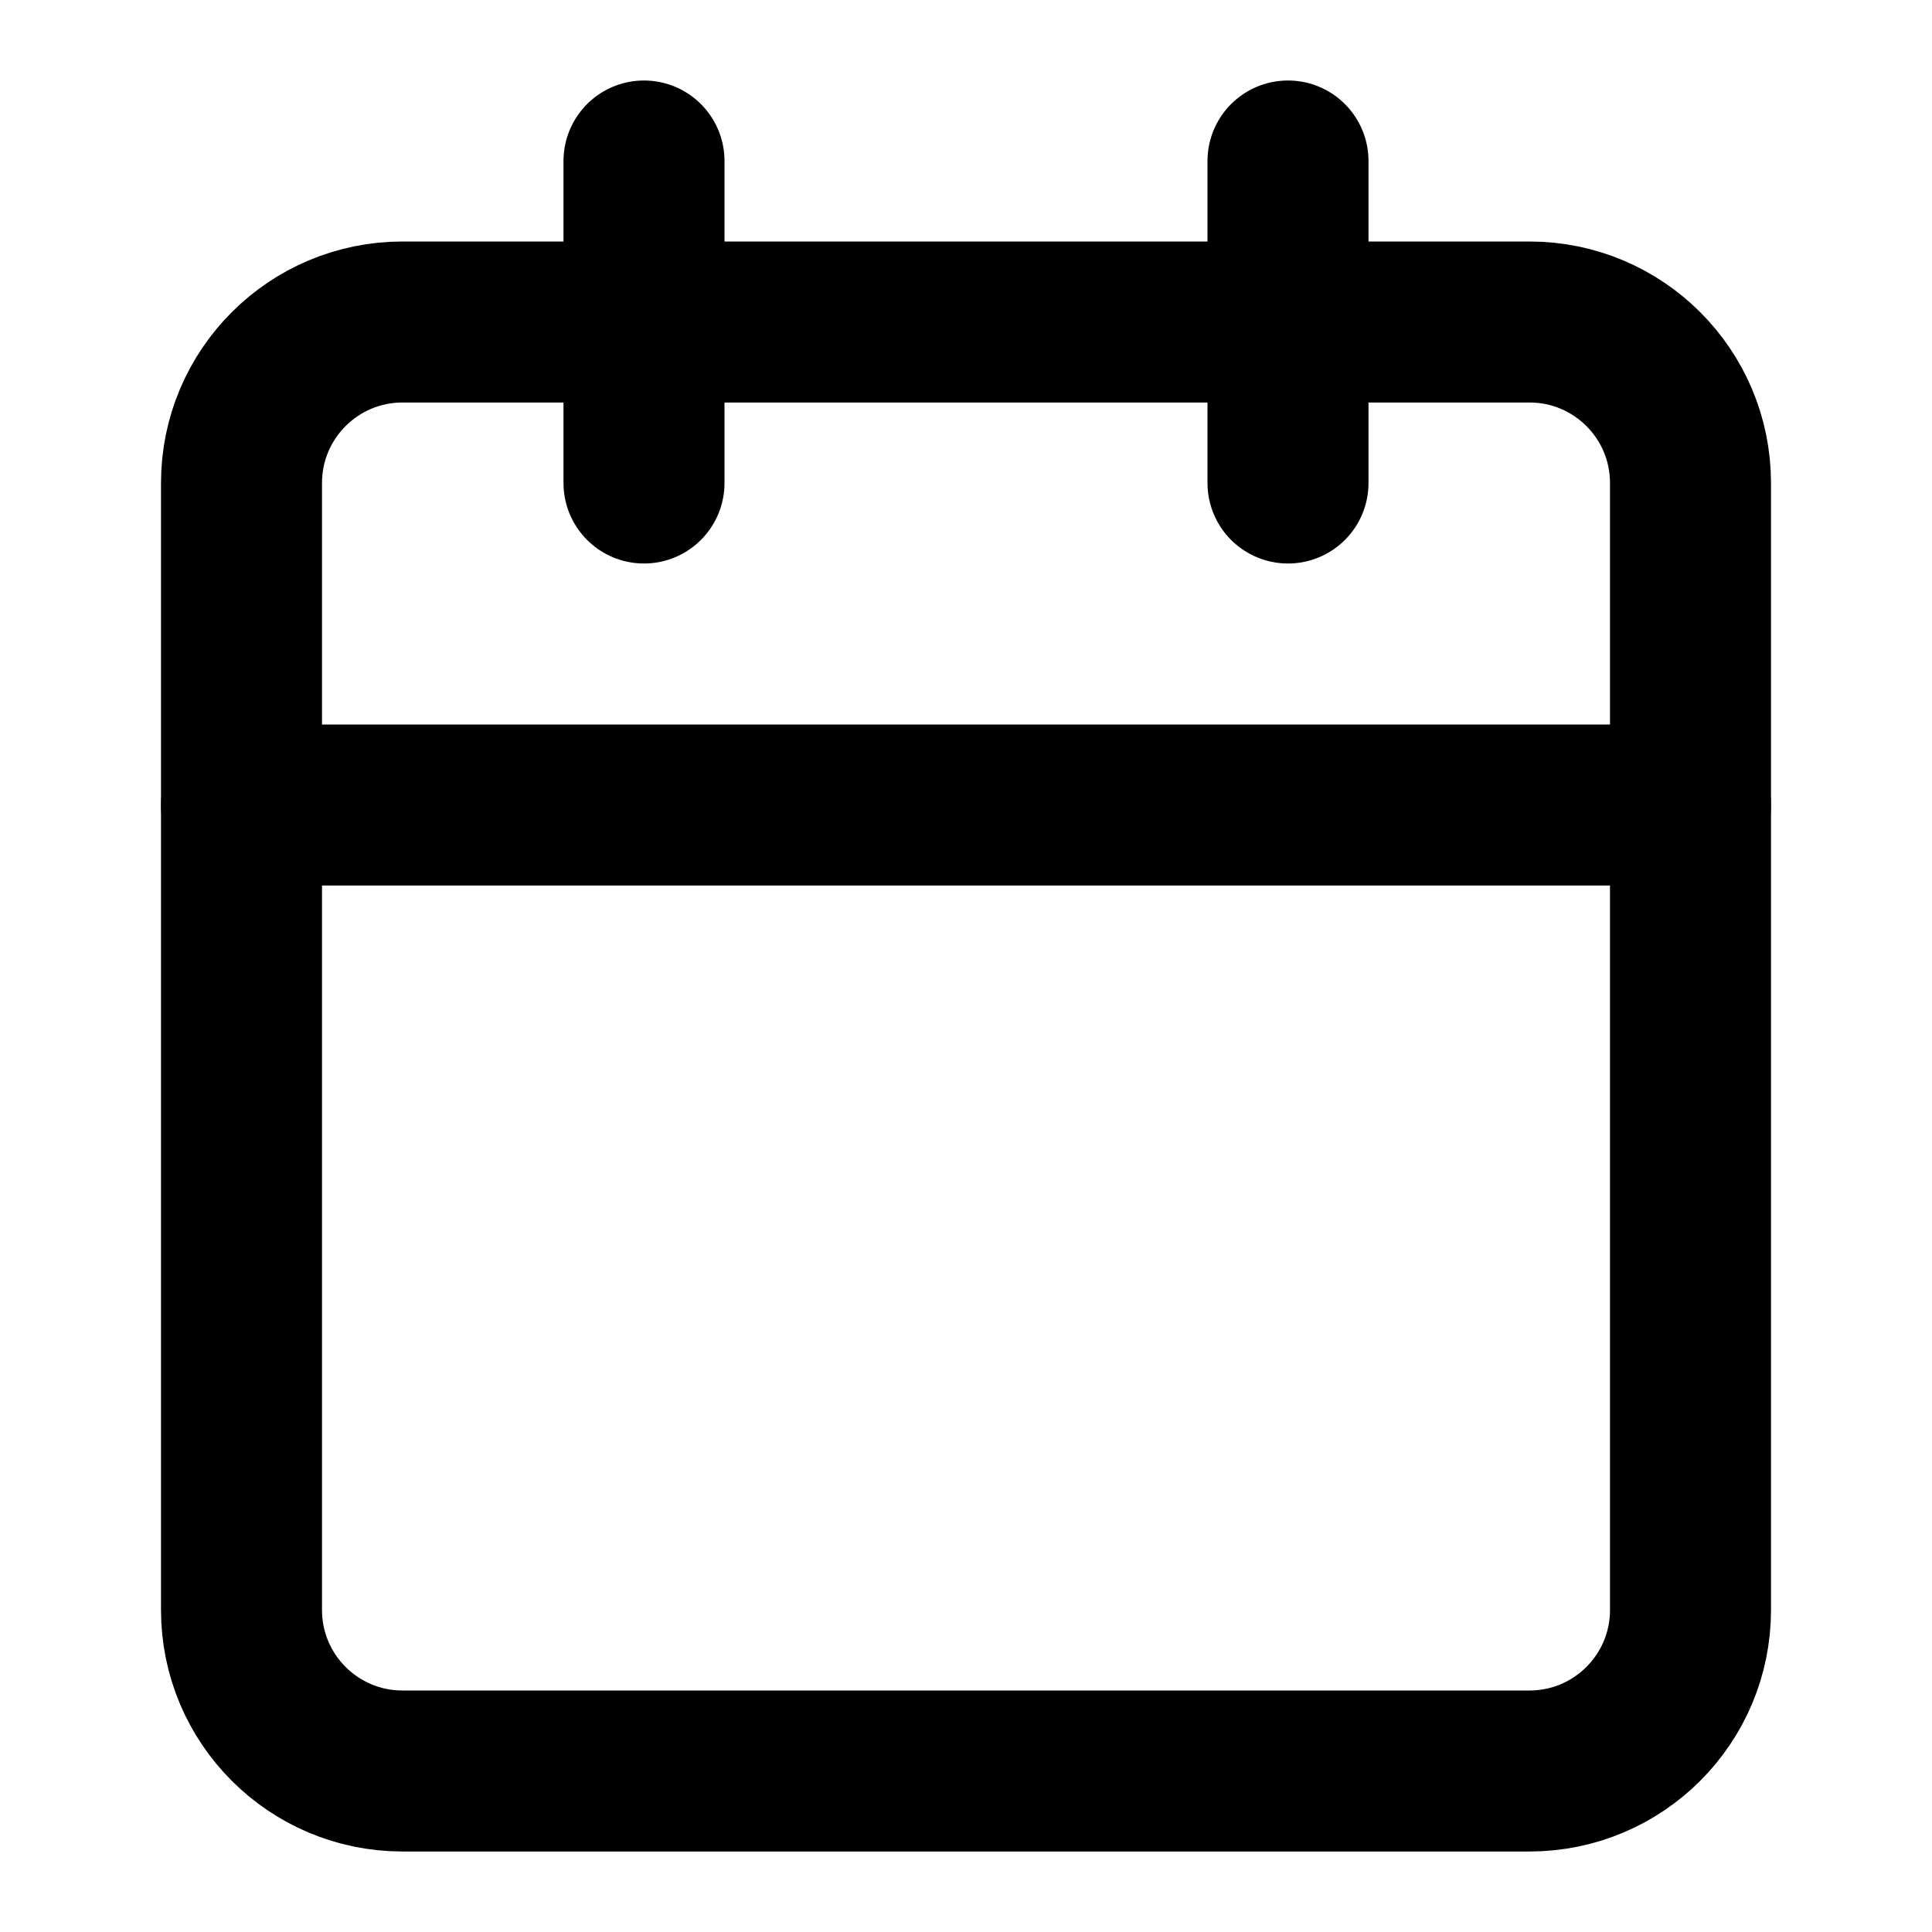
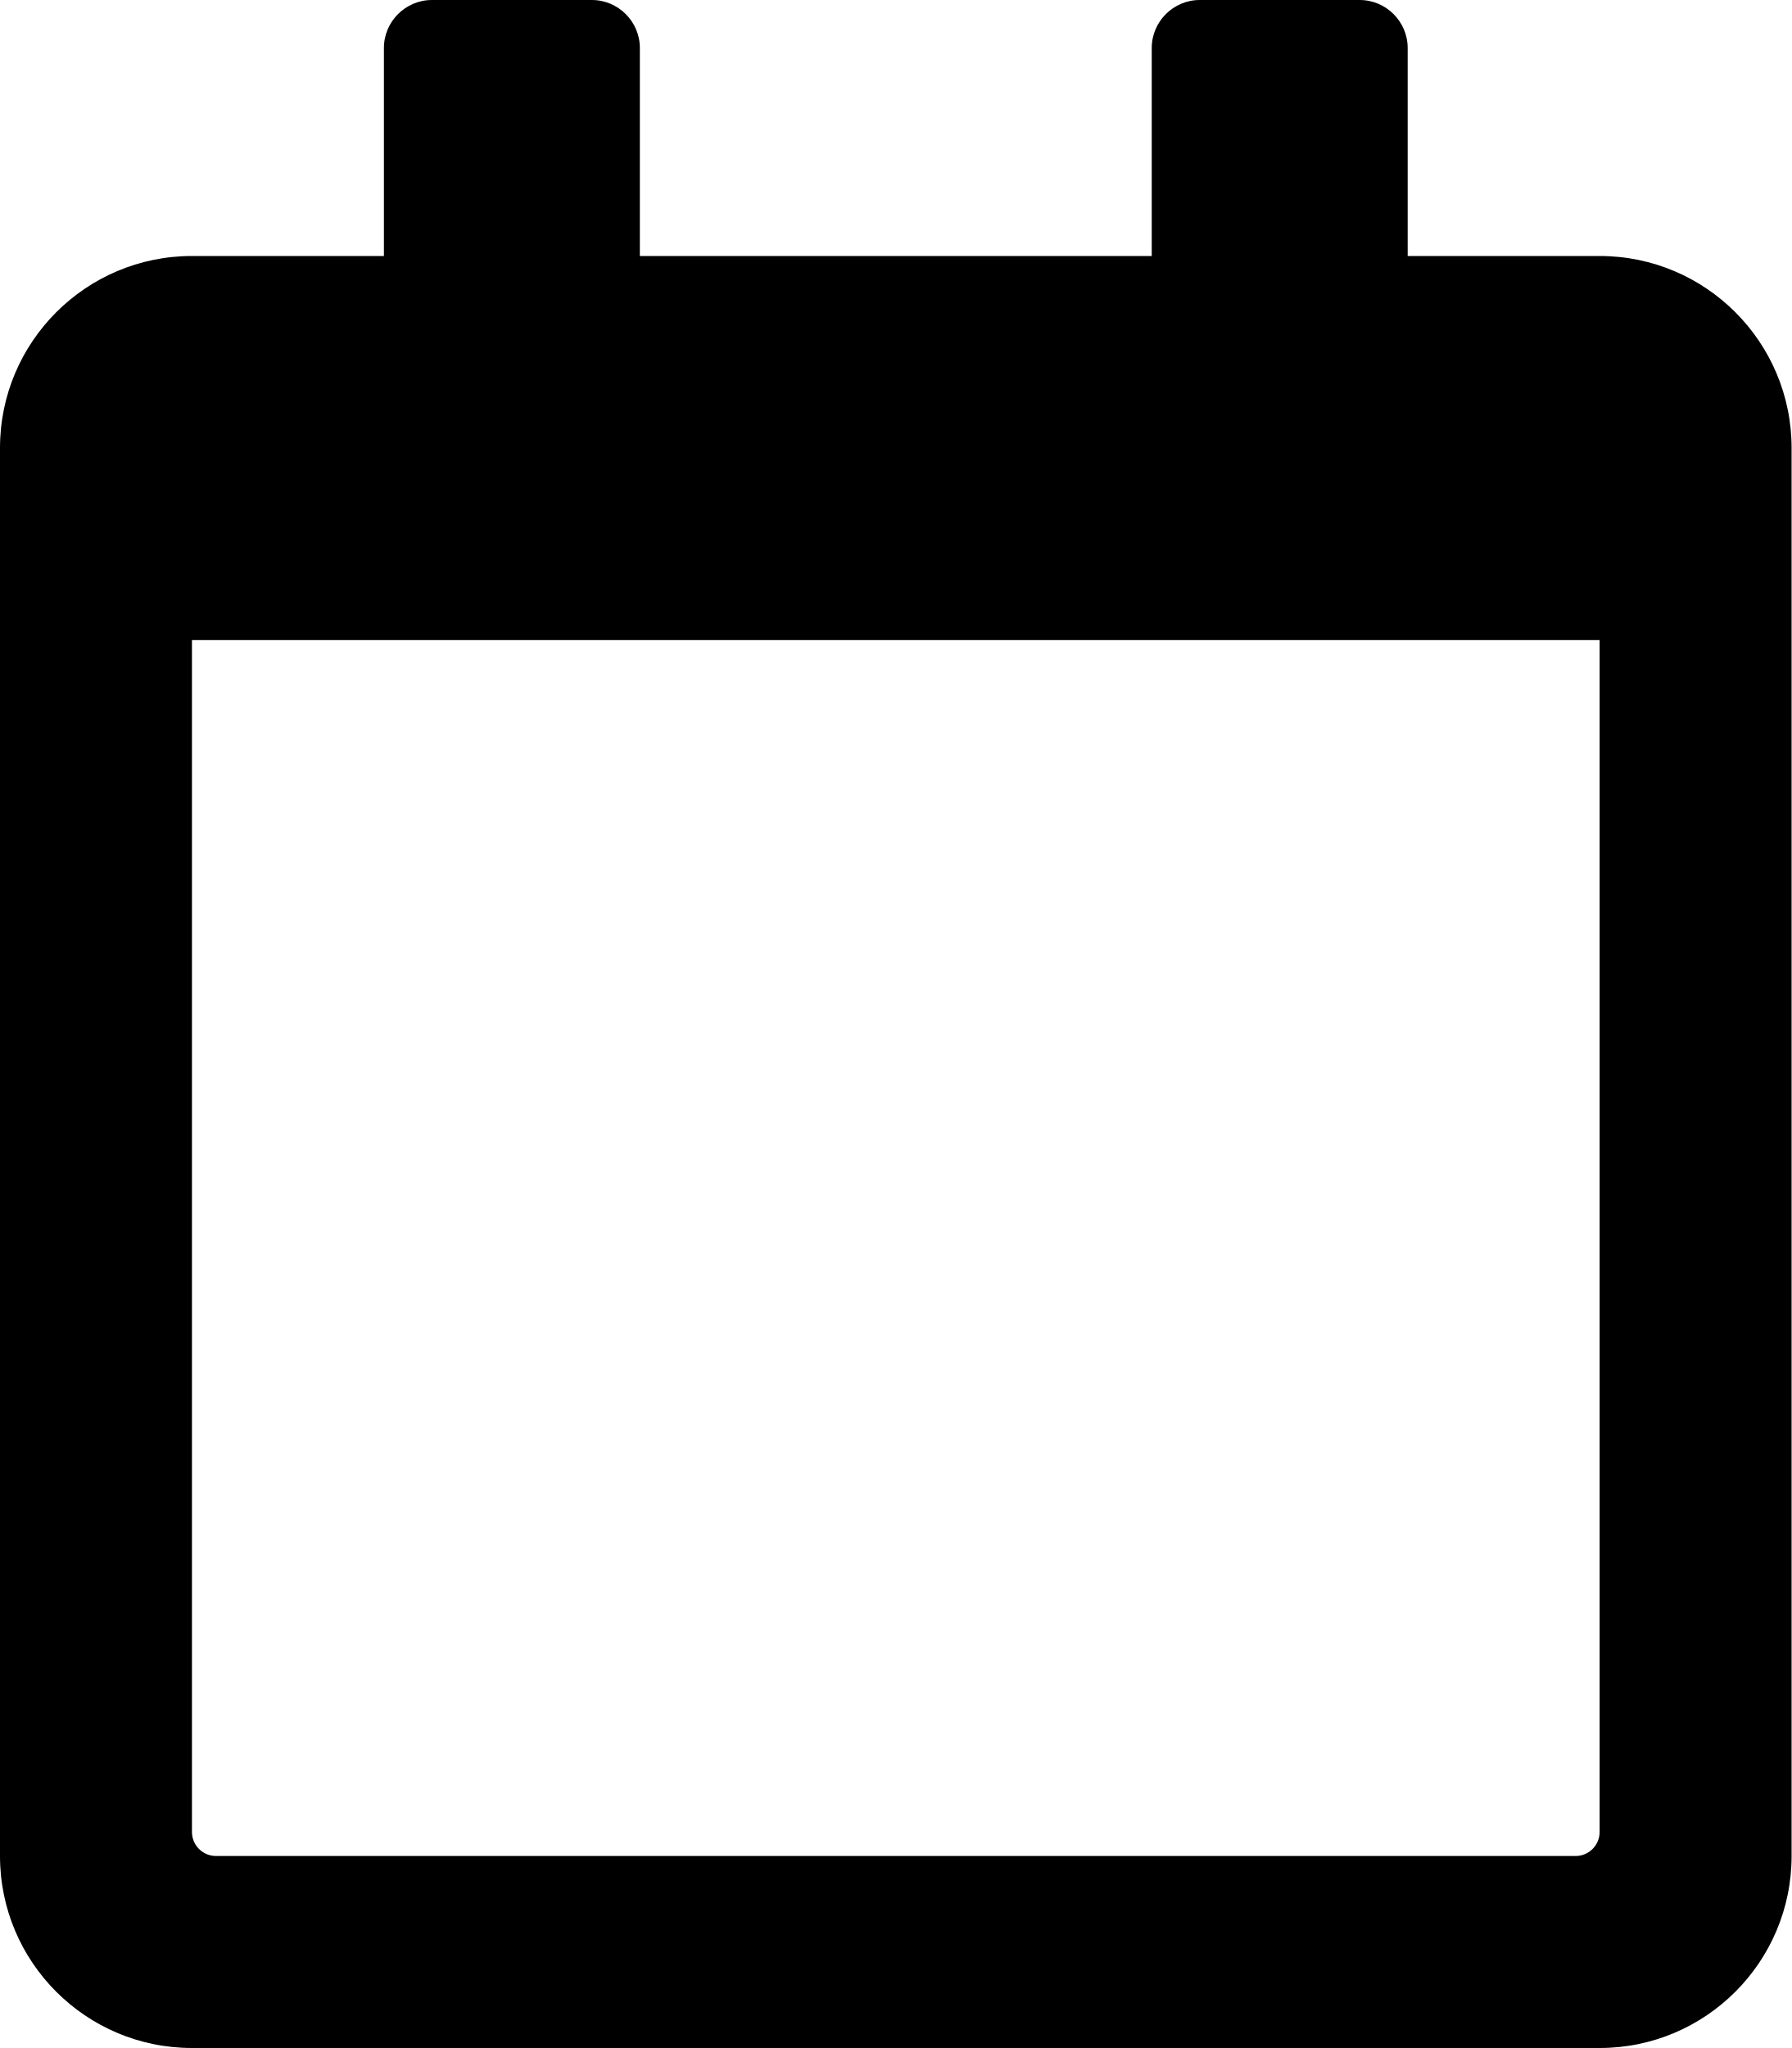
- <svg xmlns="http://www.w3.org/2000/svg" width="24" height="24" viewBox="0 0 24 24" fill="none" stroke="currentColor" stroke-width="2" stroke-linecap="round" stroke-linejoin="round" class="feather feather-calendar">
-   <rect x="3" y="4" width="18" height="18" rx="2" ry="2" />
-   <line x1="16" y1="2" x2="16" y2="6" />
-   <line x1="8" y1="2" x2="8" y2="6" />
-   <line x1="3" y1="10" x2="21" y2="10" />
+ <svg xmlns="http://www.w3.org/2000/svg" aria-hidden="true" data-prefix="far" data-icon="calendar" class="svg-inline--fa fa-calendar fa-w-14" role="img" viewBox="0 0 448 512">
+   <path fill="currentColor" d="M400 64h-48V12c0-6.6-5.4-12-12-12h-40c-6.6 0-12 5.4-12 12v52H160V12c0-6.6-5.4-12-12-12h-40c-6.6 0-12 5.4-12 12v52H48C21.5 64 0 85.5 0 112v352c0 26.5 21.5 48 48 48h352c26.5 0 48-21.5 48-48V112c0-26.5-21.5-48-48-48zm-6 400H54c-3.3 0-6-2.7-6-6V160h352v298c0 3.3-2.7 6-6 6z" />
</svg>
